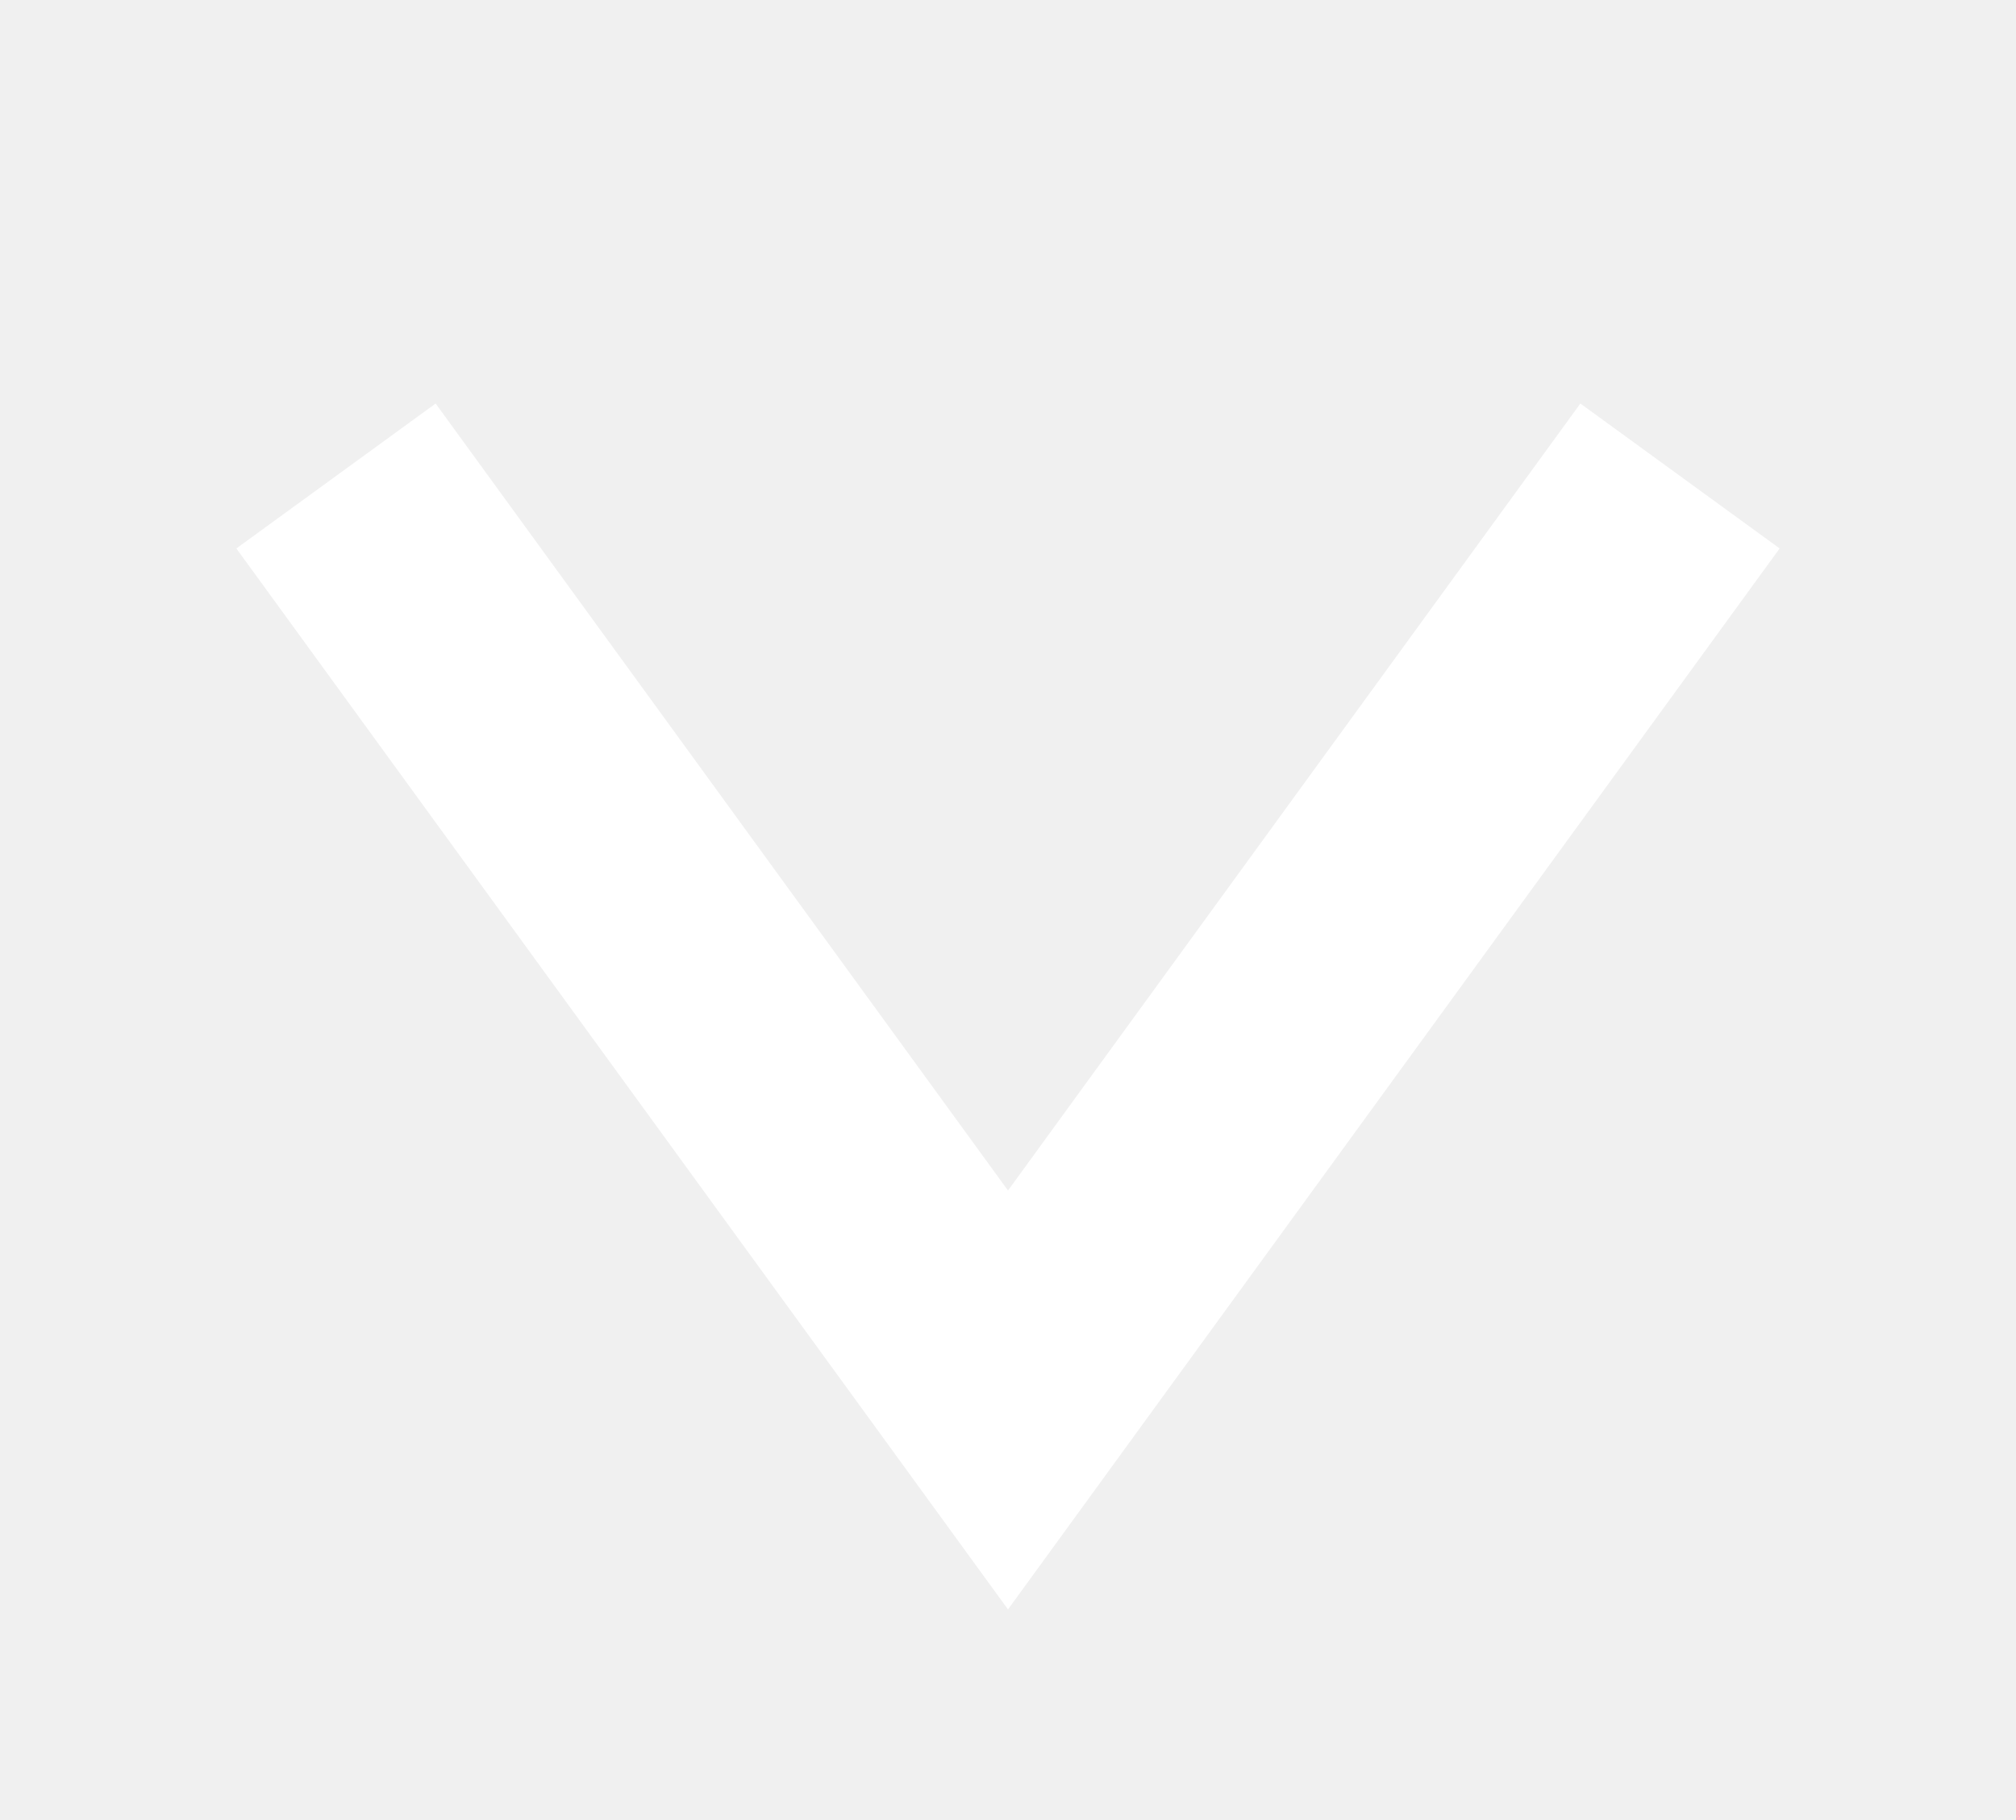
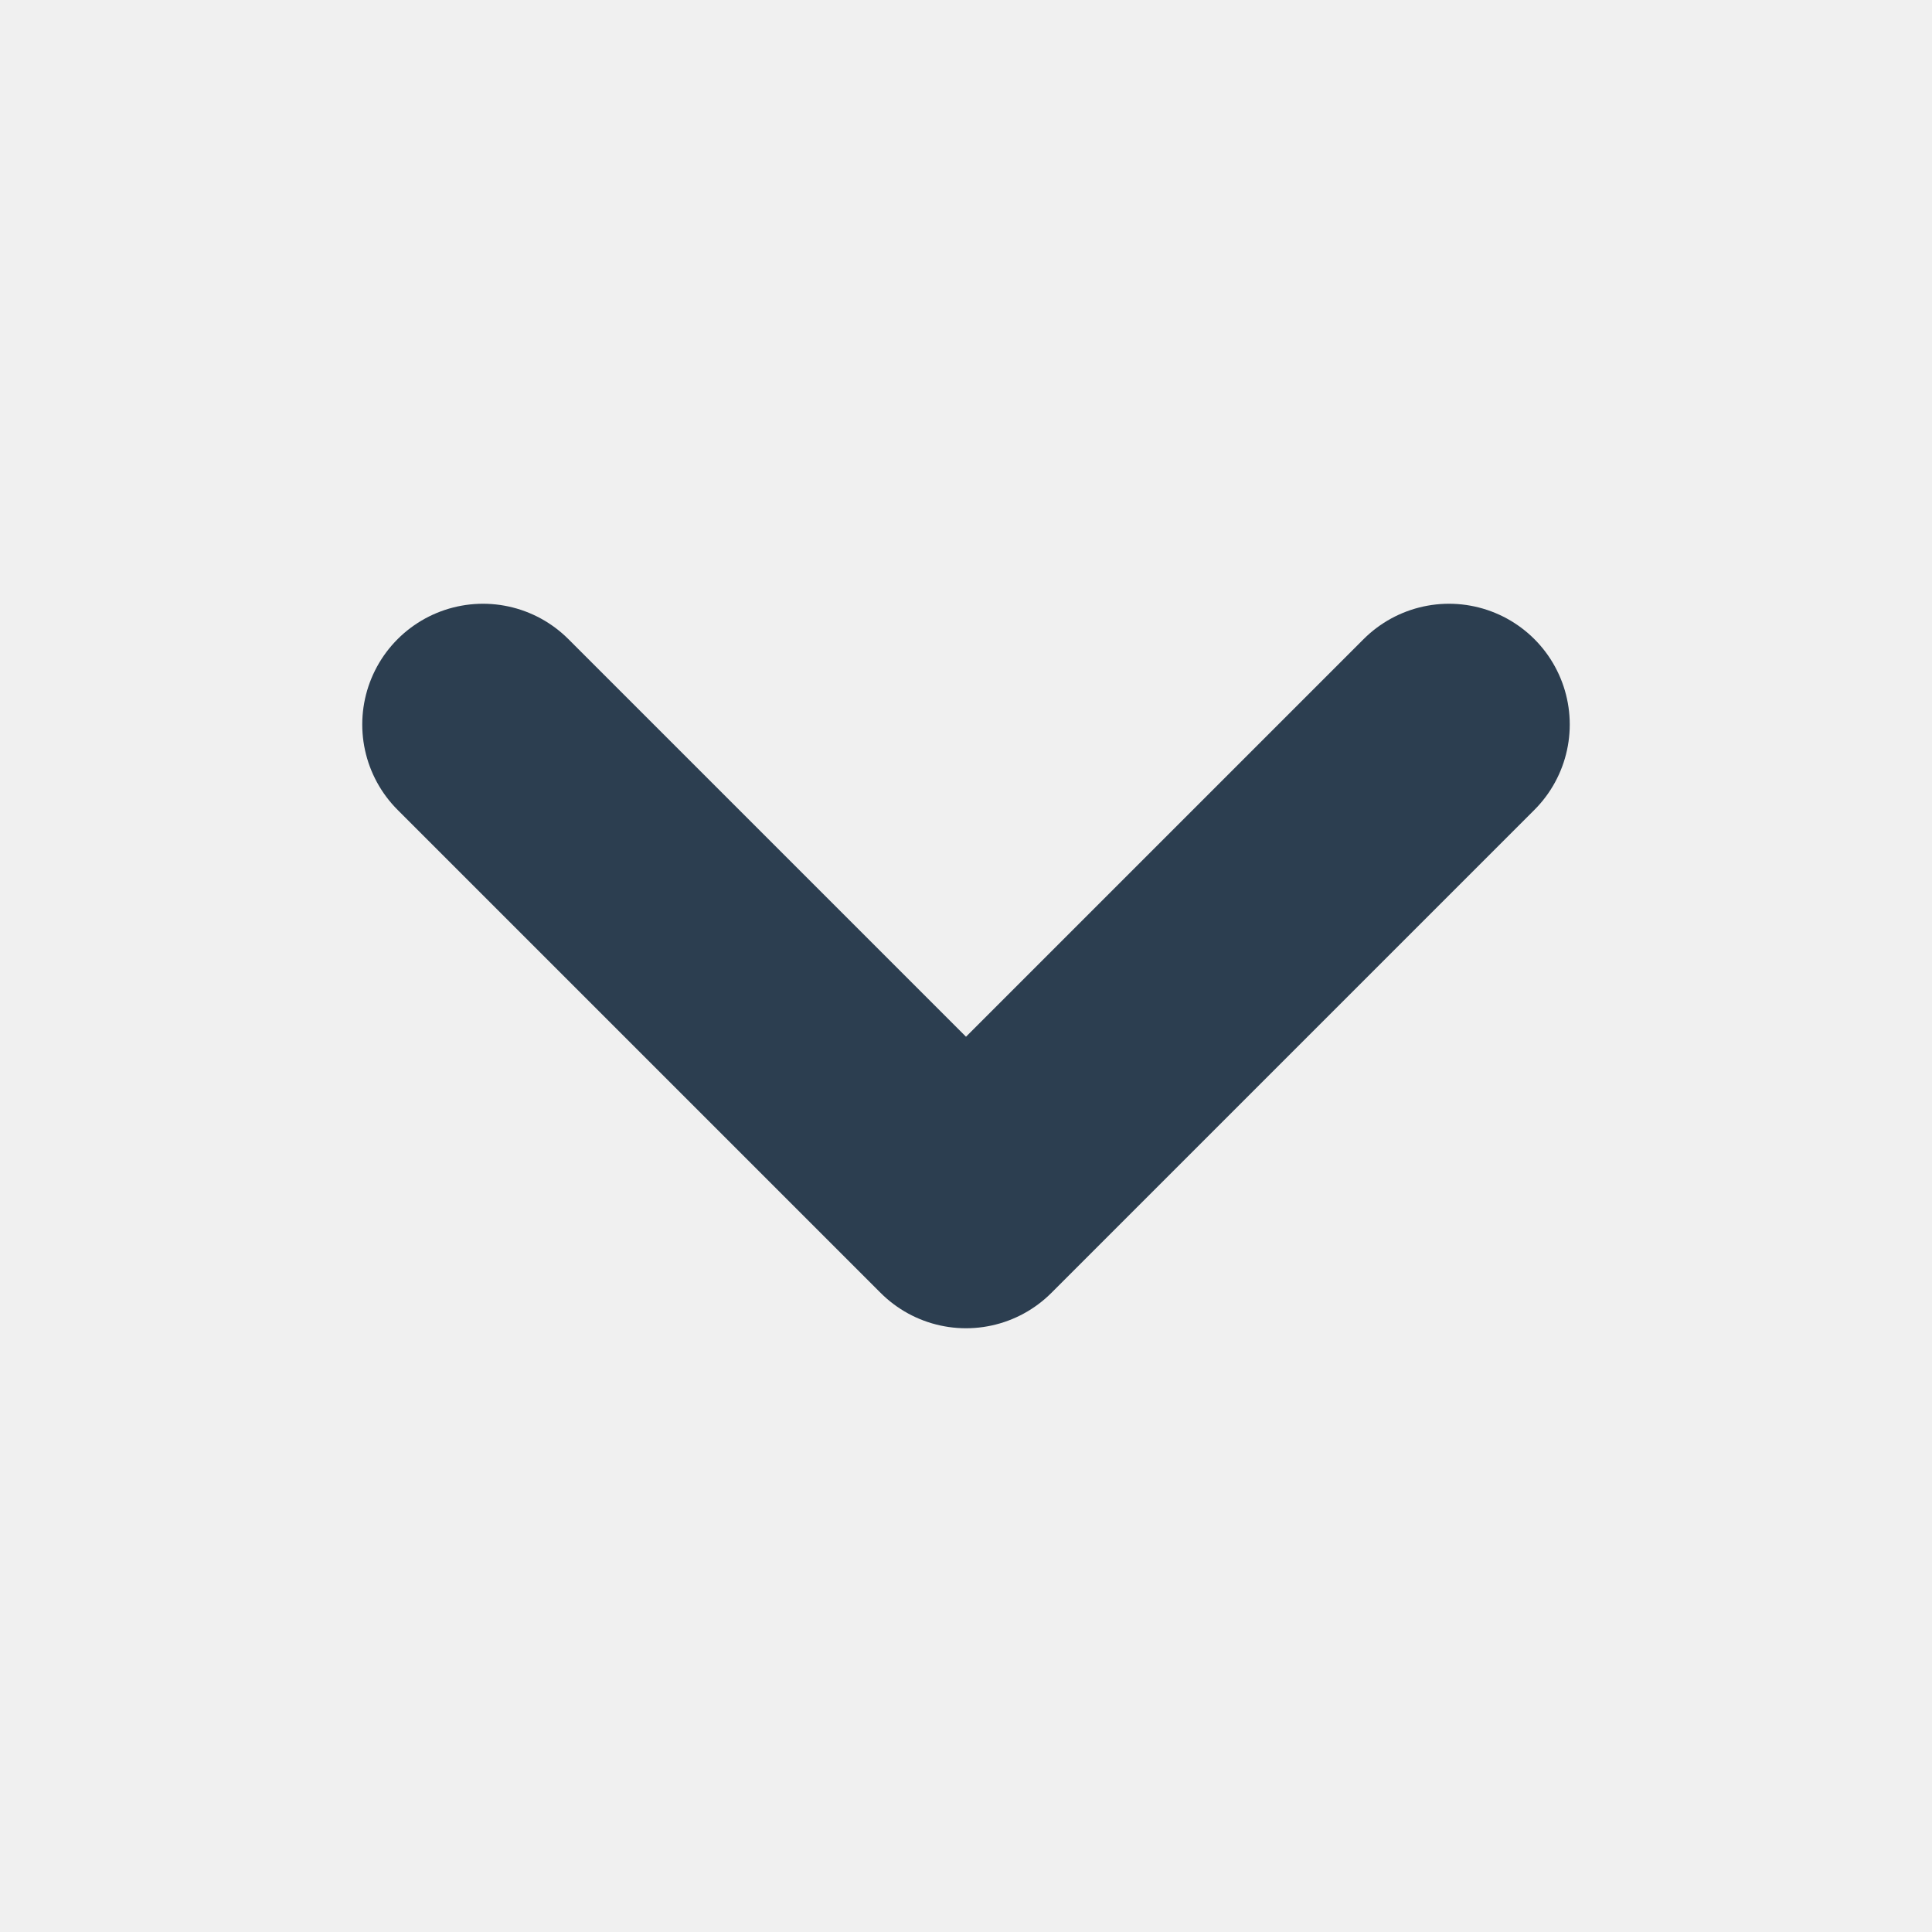
- <svg xmlns="http://www.w3.org/2000/svg" width="360" height="325" viewBox="0 0 360 325" fill="none">
-   <polyline points="60,85 180,250 300,85" stroke="#ffffff" stroke-width="44" stroke-linecap="butt" stroke-linejoin="miter" />
+ <svg xmlns="http://www.w3.org/2000/svg" width="16" height="16" viewBox="0 0 16 16" fill="none">
+   <path d="M4 6L8 10L12 6" stroke="#2C3E50" stroke-width="2" stroke-linecap="round" stroke-linejoin="round" />
</svg>
